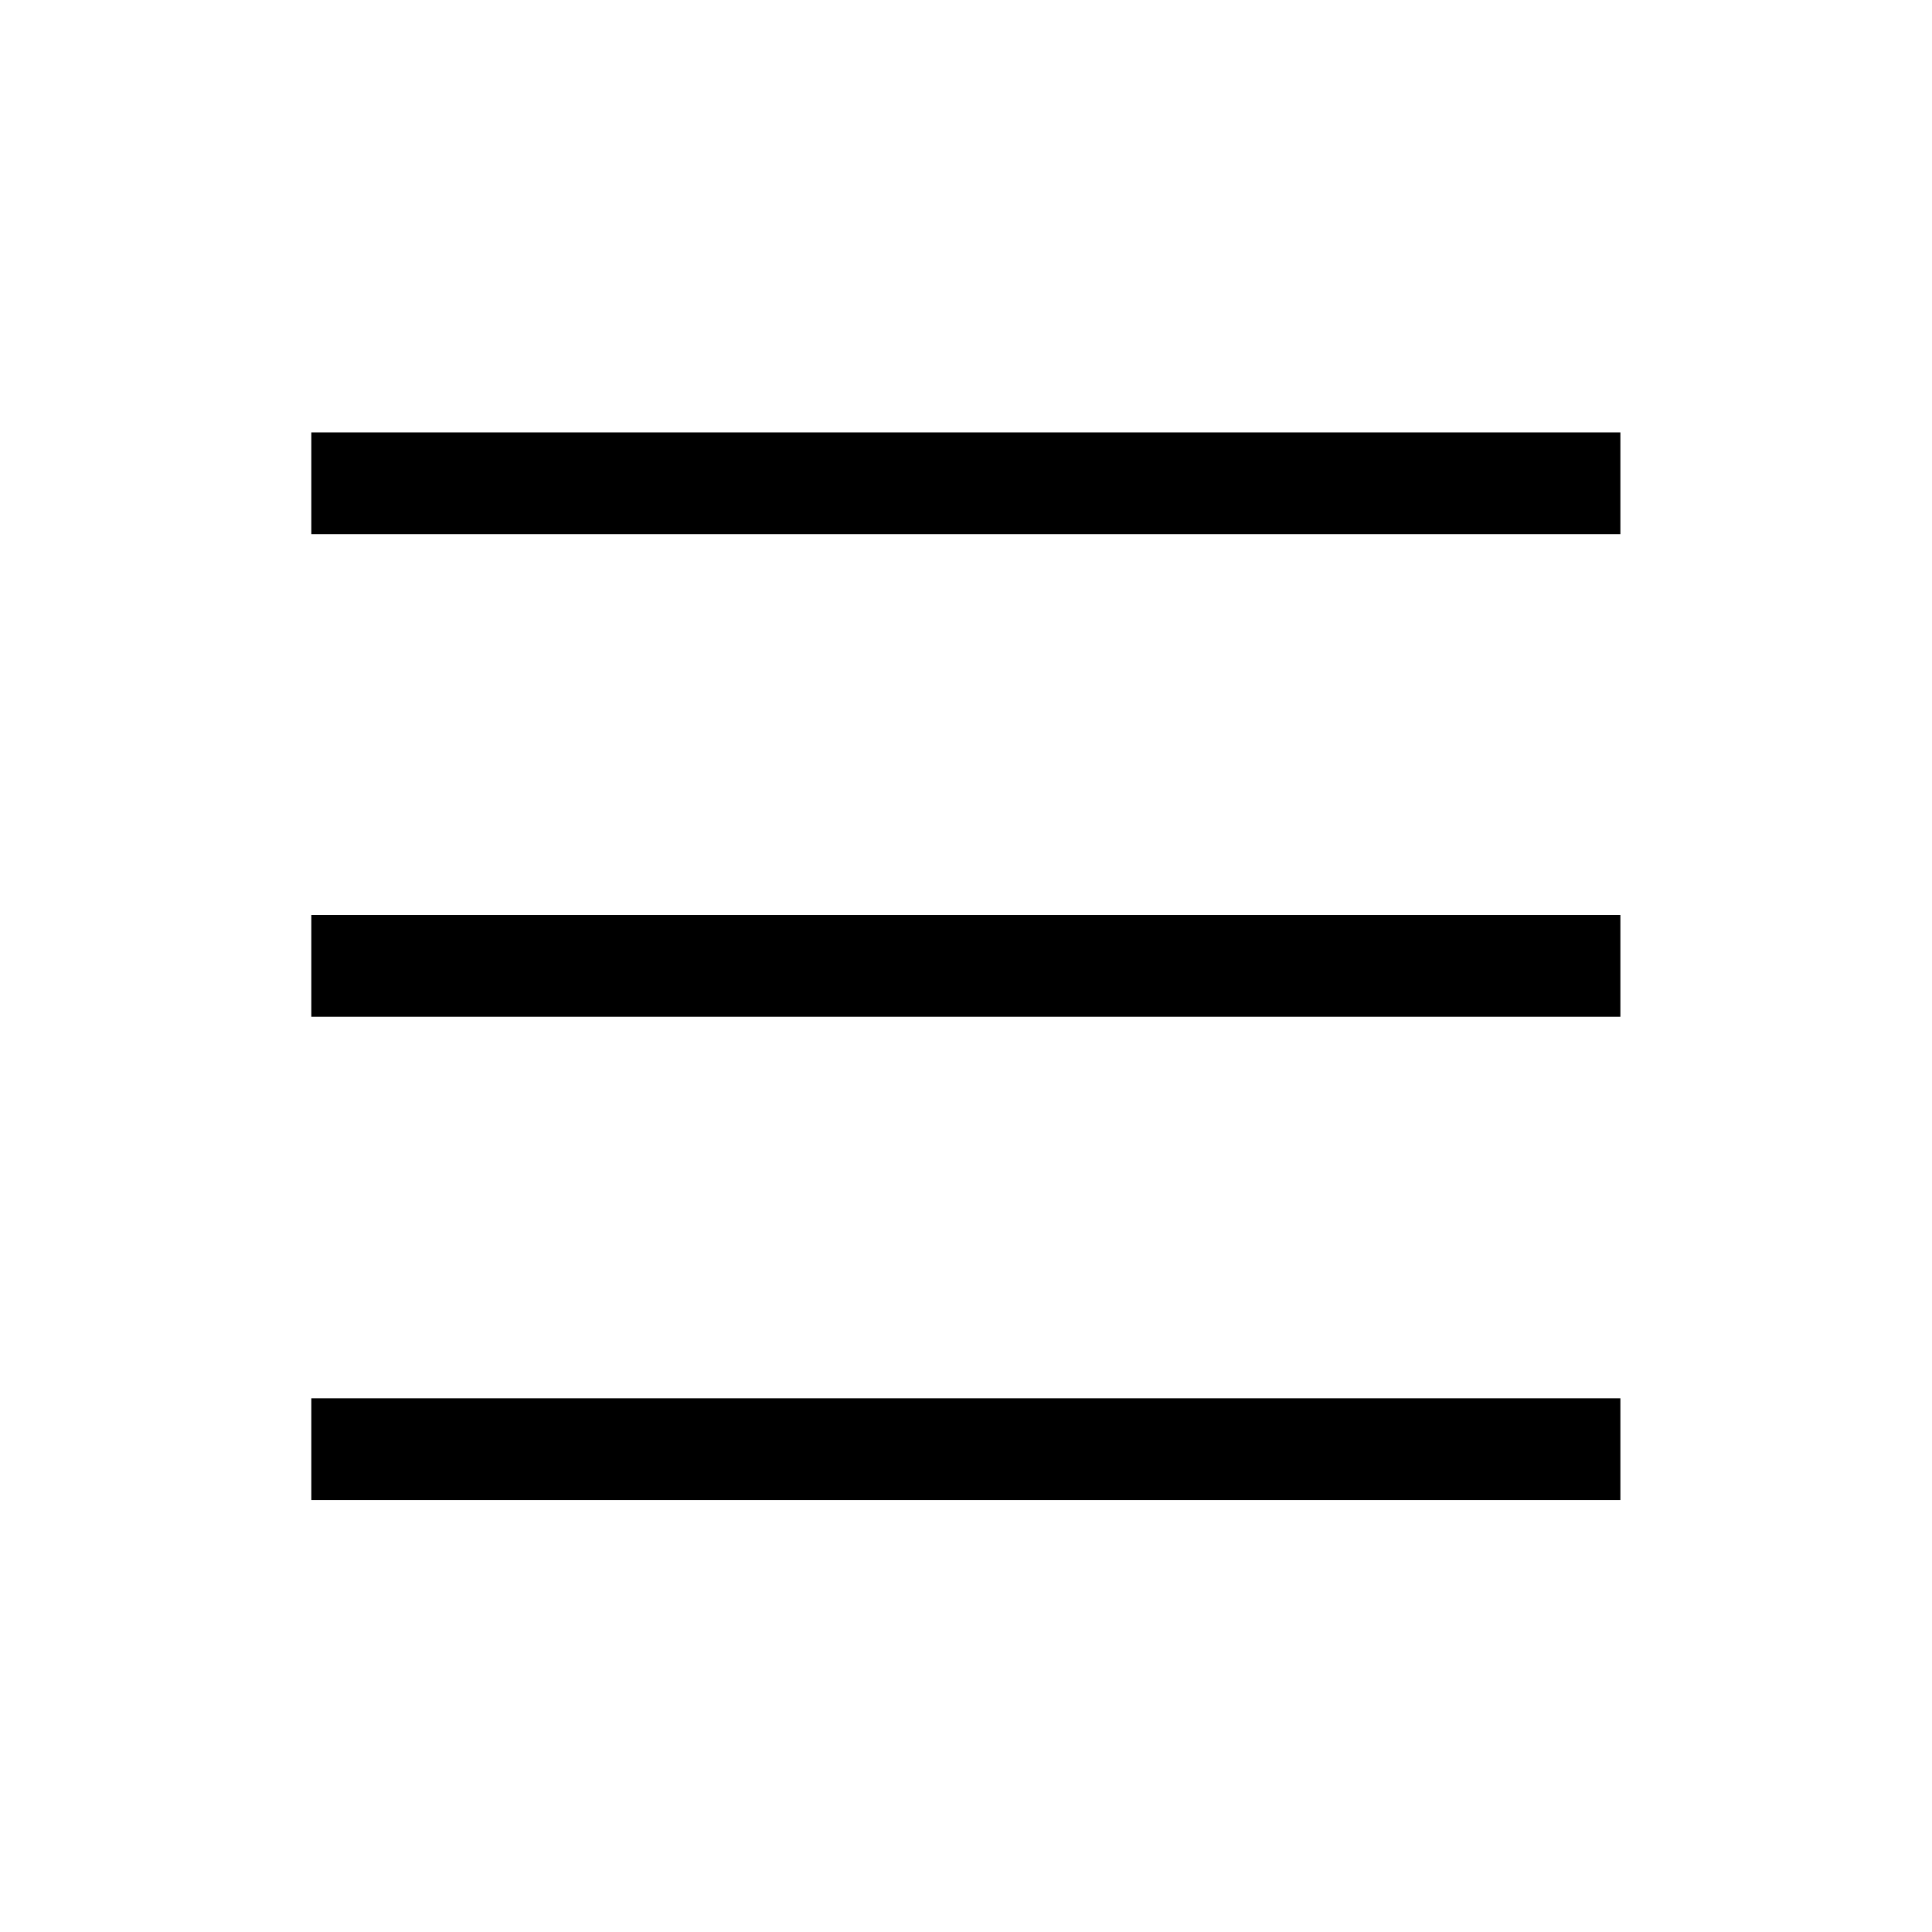
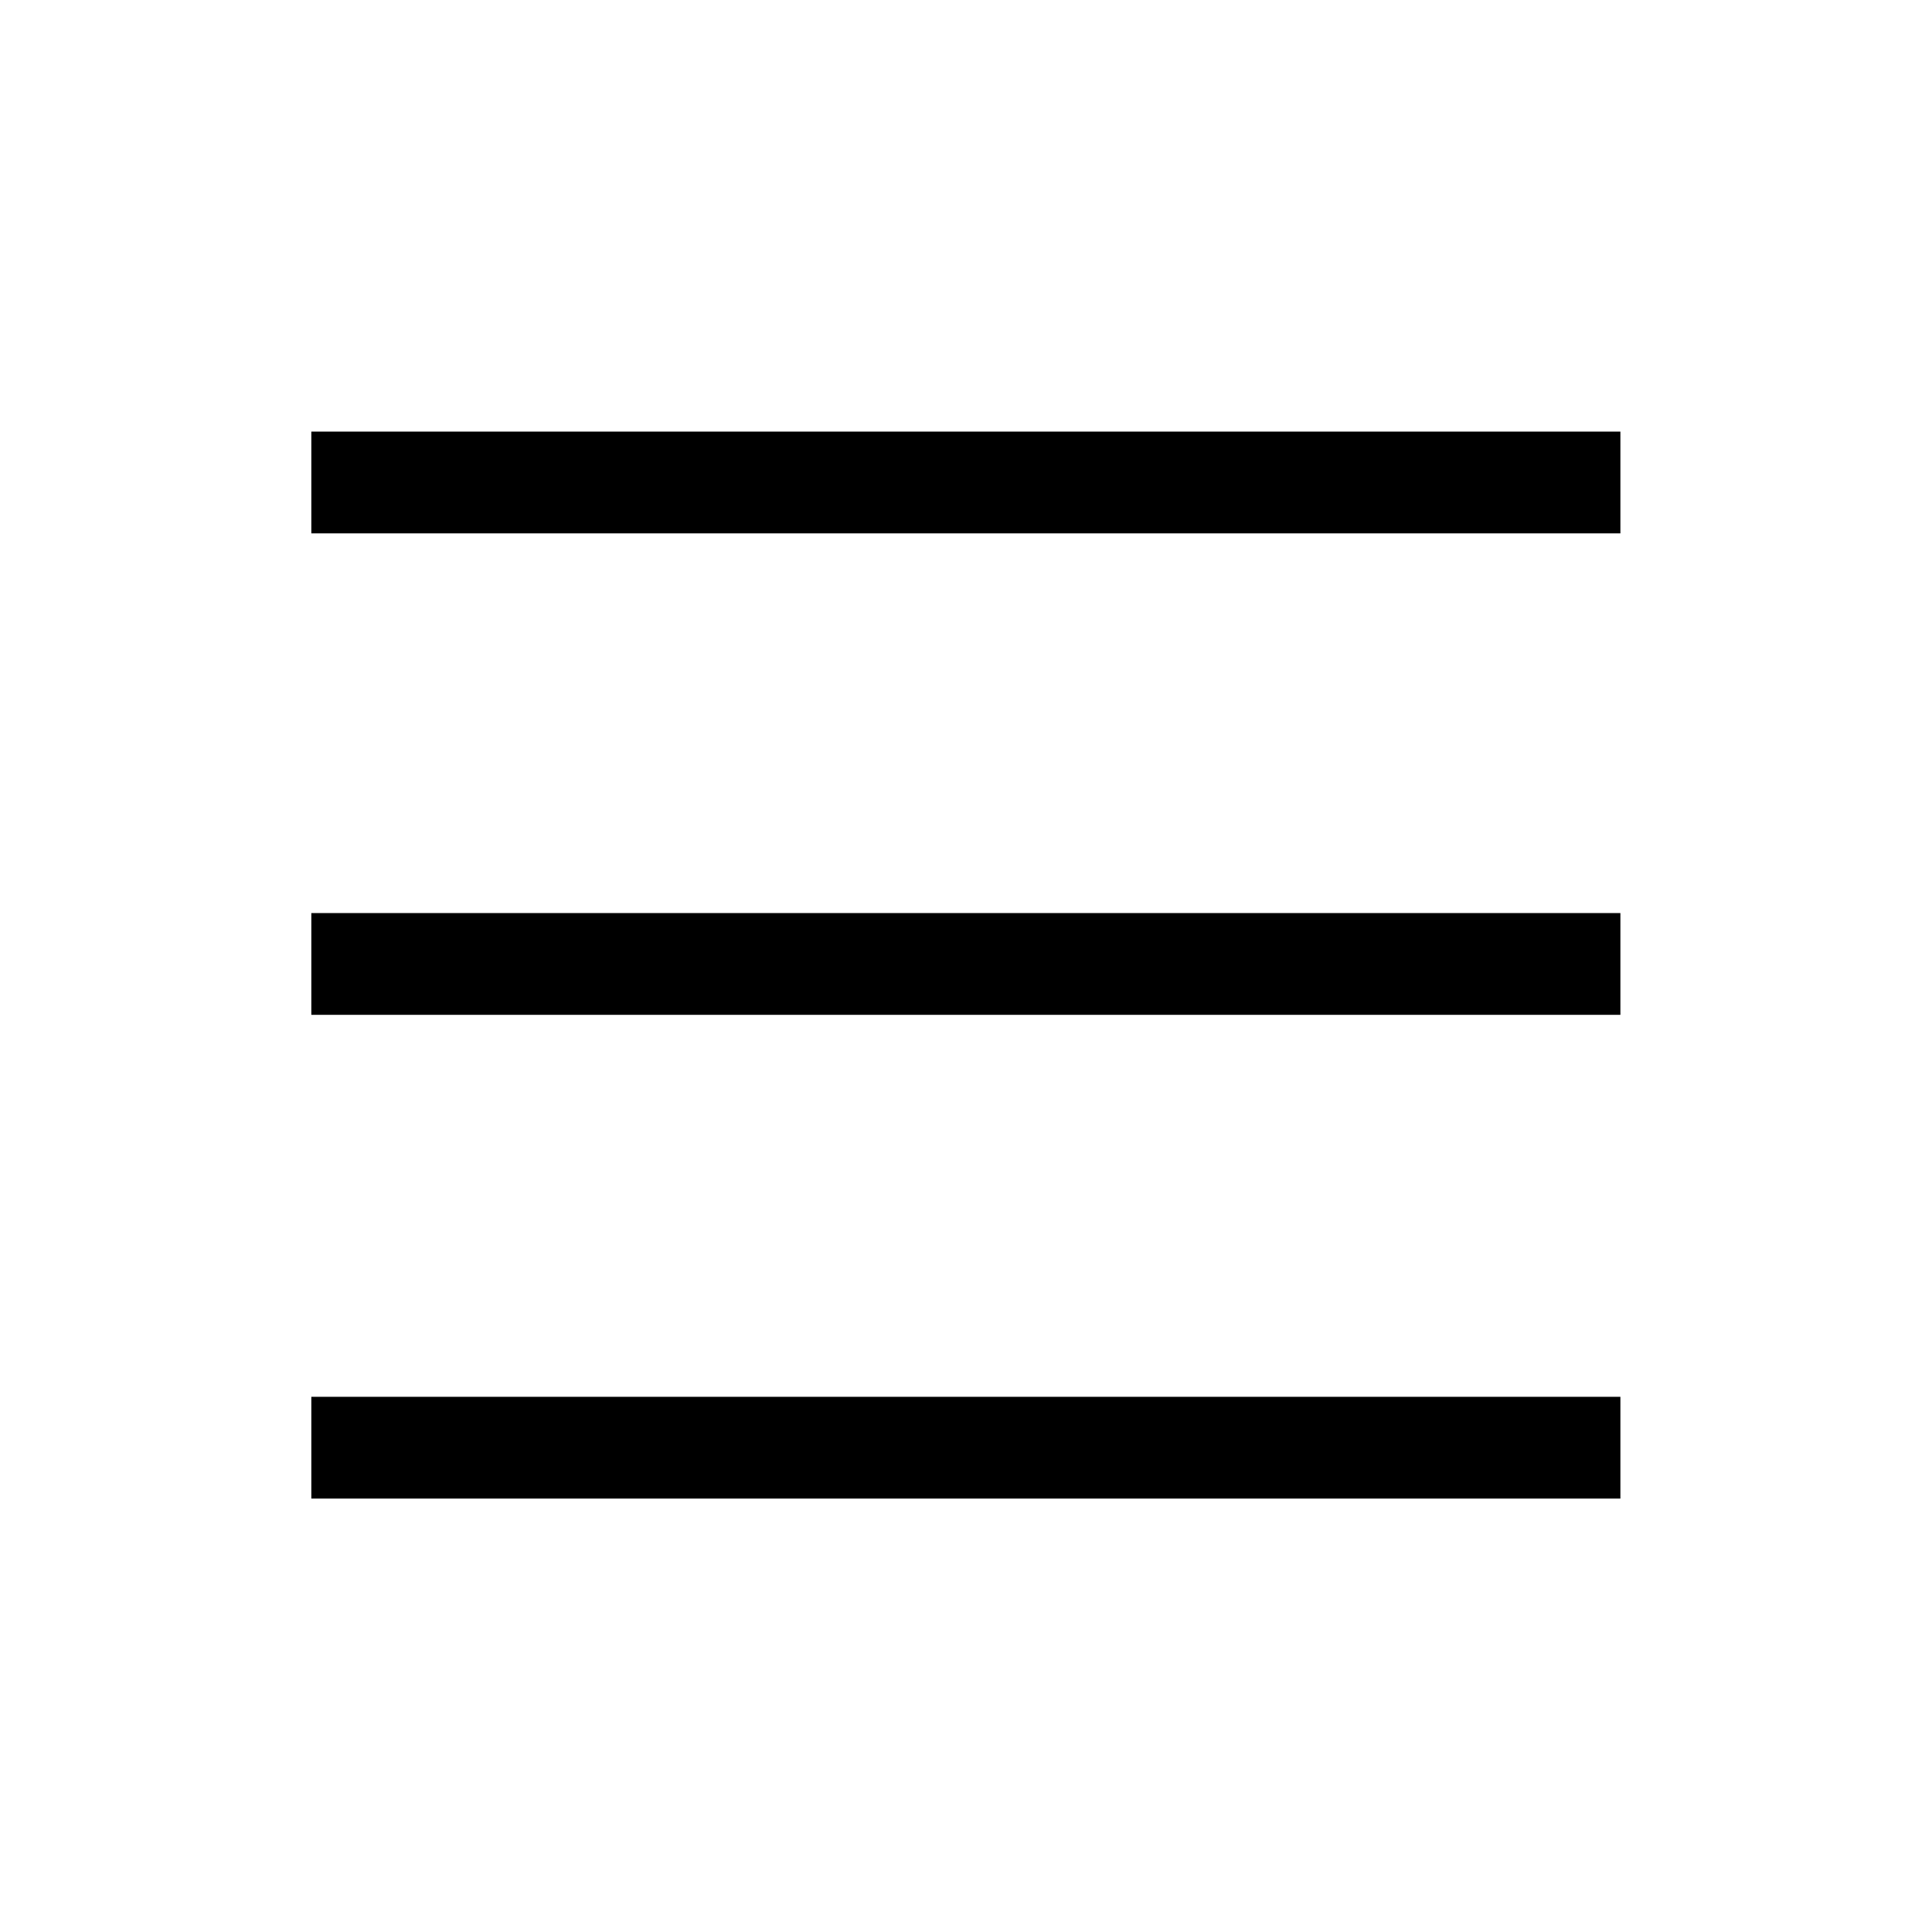
- <svg xmlns="http://www.w3.org/2000/svg" width="32" height="32" viewBox="0 0 8.467 8.467" version="1.1" id="svg8">
-   <defs id="defs2" />
-   <g id="layer4">
-     <rect transform="translate(0.02687848,-286.7155)" y="288.809" x="1.536" height="0.049" width="5.34" id="rect5071" style="fill:#000000;fill-opacity:1;stroke:#000000;stroke-width:0.397;stroke-miterlimit:4;stroke-dasharray:none;stroke-opacity:1" />
-   </g>
-   <g id="layer5">
-     <rect transform="translate(0.02687848,-286.7155)" y="293.042" x="1.536" height="0.049" width="5.34" id="rect5071-1-4" style="fill:#000000;fill-opacity:1;stroke:#000000;stroke-width:0.397;stroke-miterlimit:4;stroke-dasharray:none;stroke-opacity:1" />
-   </g>
-   <g id="layer6">
-     <rect transform="translate(0.02687848,-286.7155)" y="290.924" x="1.536" height="0.049" width="5.34" id="rect5071-2" style="fill:#000000;fill-opacity:1;stroke:#000000;stroke-width:0.397;stroke-miterlimit:4;stroke-dasharray:none;stroke-opacity:1" />
-   </g>
+ <svg xmlns="http://www.w3.org/2000/svg" width="32" height="32" version="1.1" viewBox="0 0 8.467 8.467">
+   <rect transform="translate(.026878 -286.72)" x="1.536" y="288.81" width="5.34" height=".049" stroke="#000" stroke-width=".397" />
+   <rect transform="translate(.026878 -286.72)" x="1.536" y="293.04" width="5.34" height=".049" stroke="#000" stroke-width=".397" />
+   <rect transform="translate(.026878 -286.72)" x="1.536" y="290.92" width="5.34" height=".049" stroke="#000" stroke-width=".397" />
</svg>
